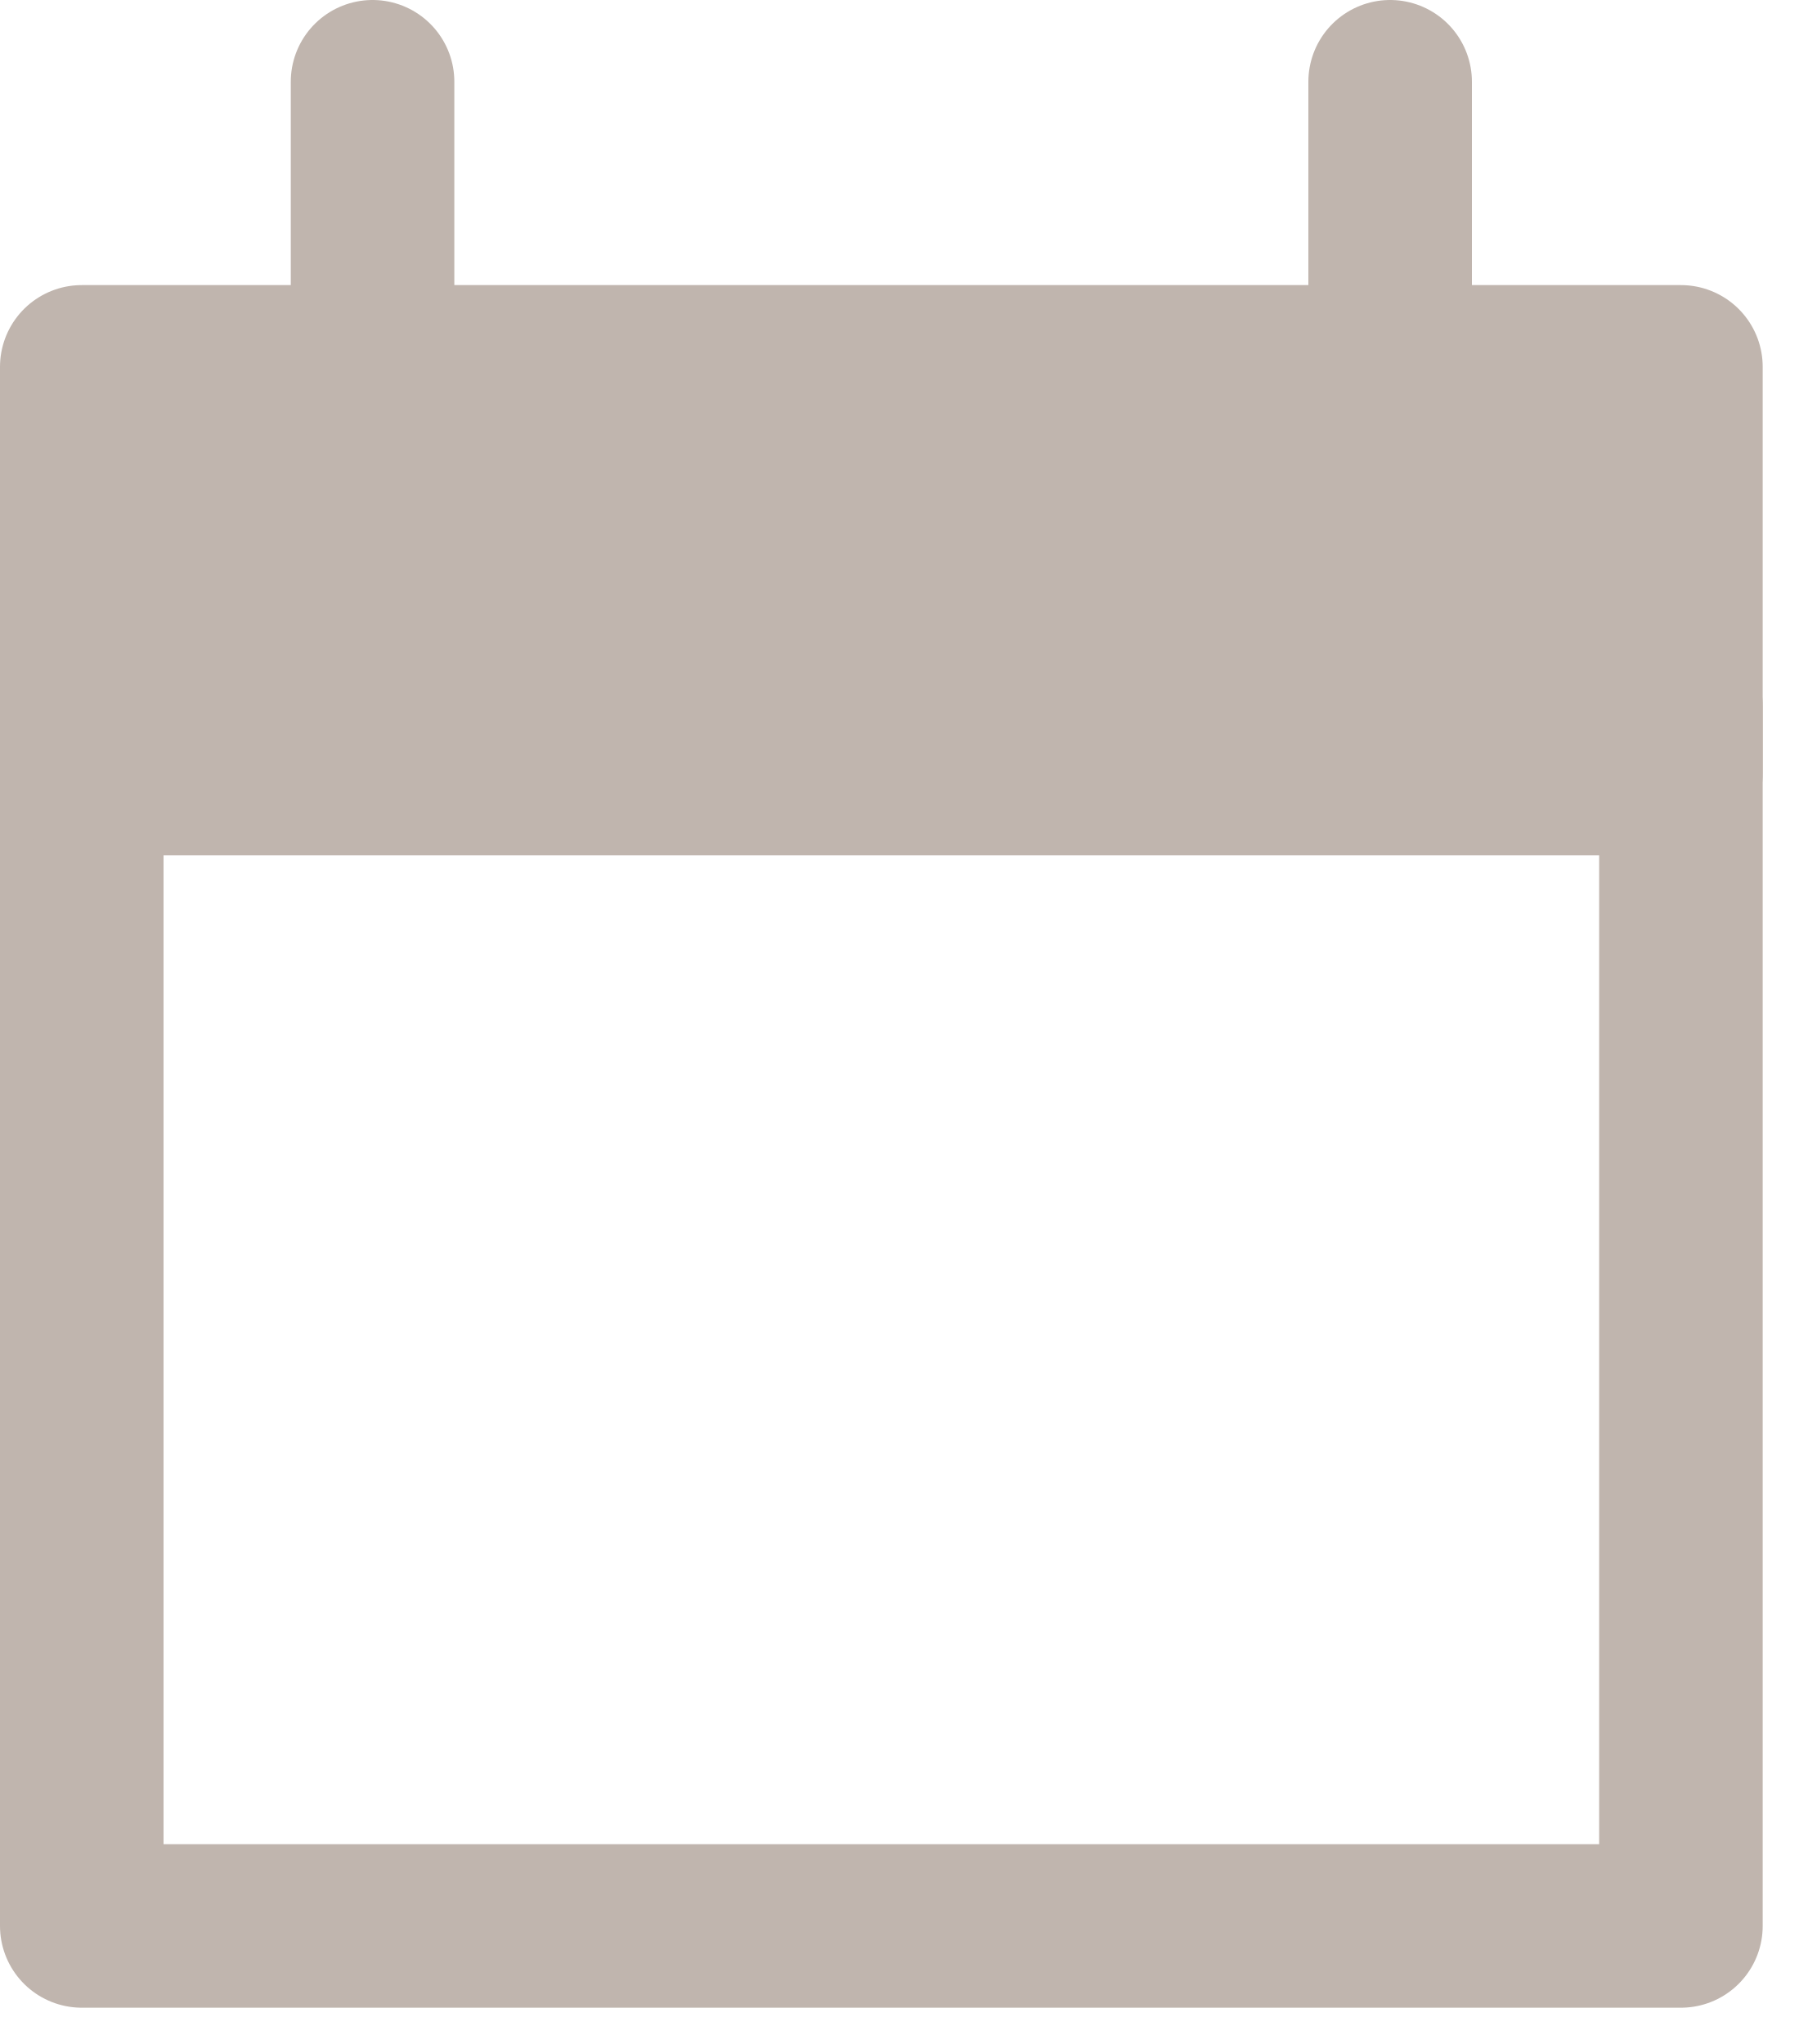
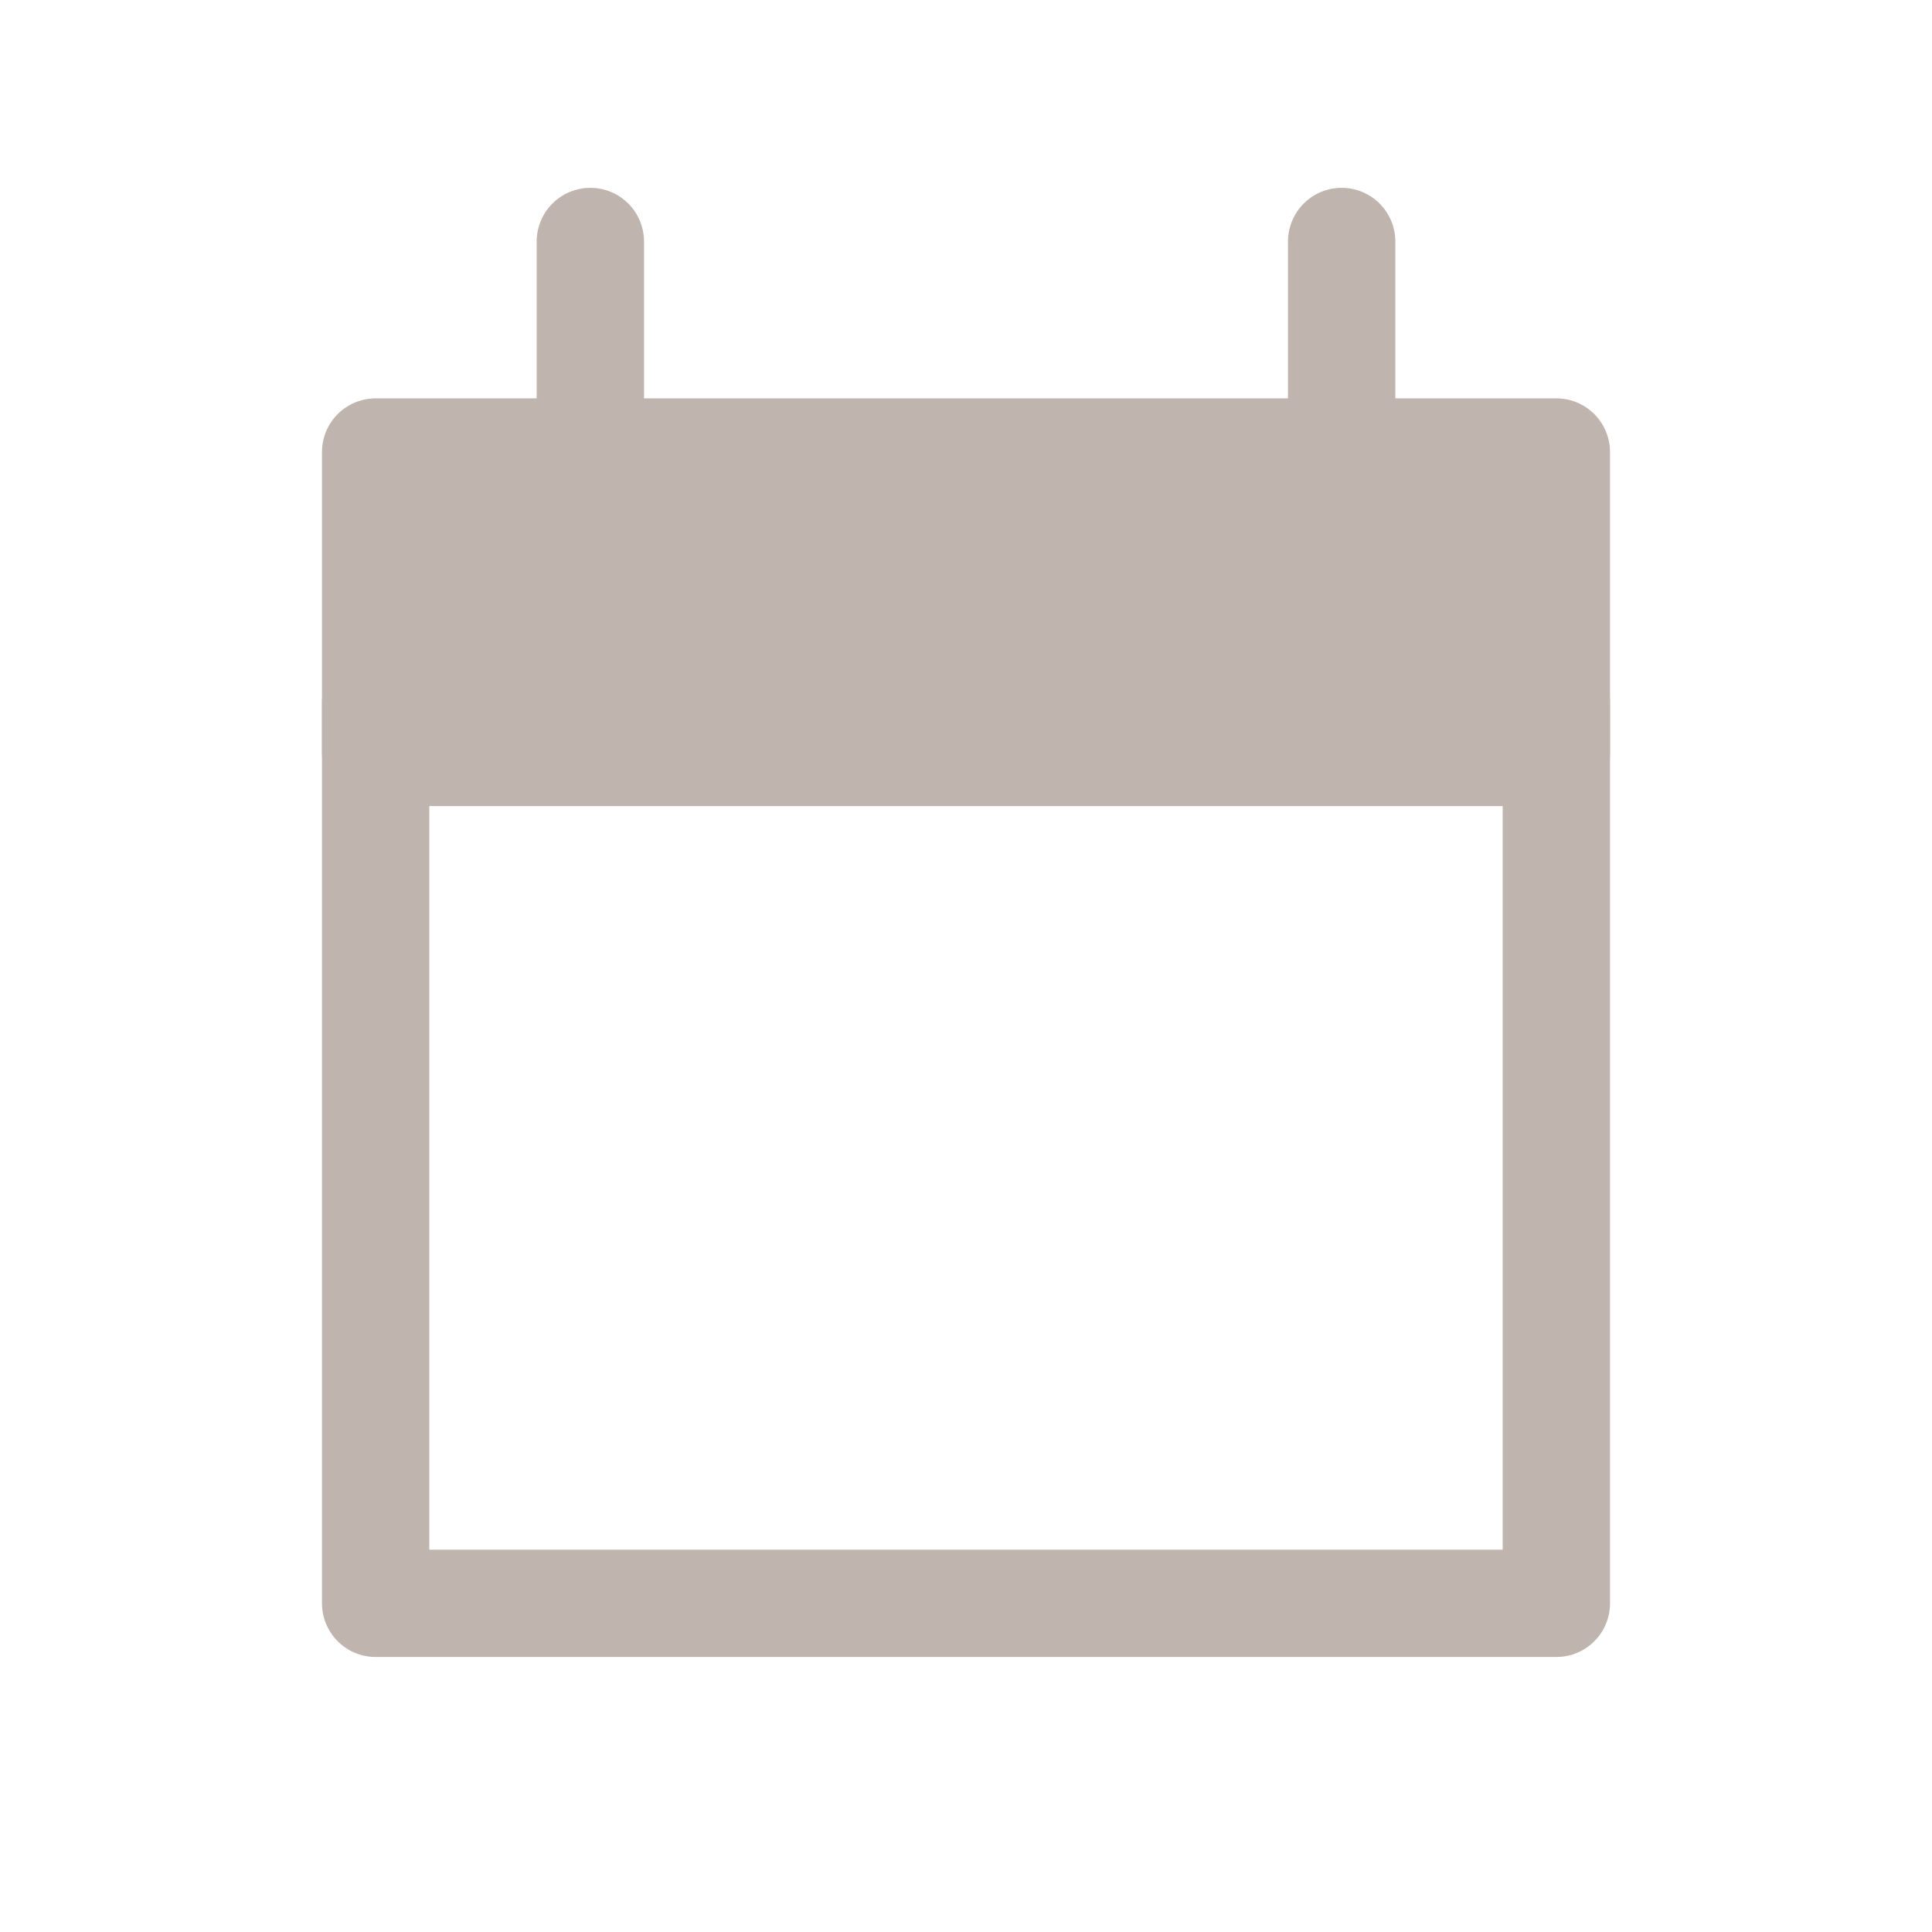
- <svg xmlns="http://www.w3.org/2000/svg" width="22" height="25" viewBox="0 0 22 25" fill="none">
-   <path d="M1 23.556V8.633H20.556V23.556H1Z" stroke="#C0B5AE" stroke-width="2" stroke-linejoin="round" />
-   <path d="M1 9.462V4.487H20.556V9.462H1Z" fill="#C0B5AE" stroke="#C0B5AE" stroke-width="2" stroke-linejoin="round" />
-   <path d="M4.556 1V4.731" stroke="#C0B5AE" stroke-width="2" stroke-linecap="round" stroke-linejoin="round" />
-   <path d="M17 1V4.731" stroke="#C0B5AE" stroke-width="2" stroke-linecap="round" stroke-linejoin="round" />
+ <svg xmlns="http://www.w3.org/2000/svg" width="32" height="32" viewBox="0 0 32 32" fill="none">
+   <path d="M6.222 26.556V11.633H25.778V26.556H6.222Z" stroke="#C0B5AE" stroke-width="1.778" stroke-linejoin="round" />
+   <path d="M6.222 12.462V7.487H25.778V12.462H6.222Z" fill="#C0B5AE" stroke="#C0B5AE" stroke-width="1.778" stroke-linejoin="round" />
+   <path d="M9.778 4V7.731" stroke="#C0B5AE" stroke-width="1.778" stroke-linecap="round" stroke-linejoin="round" />
+   <path d="M22.222 4V7.731" stroke="#C0B5AE" stroke-width="1.778" stroke-linecap="round" stroke-linejoin="round" />
</svg>
